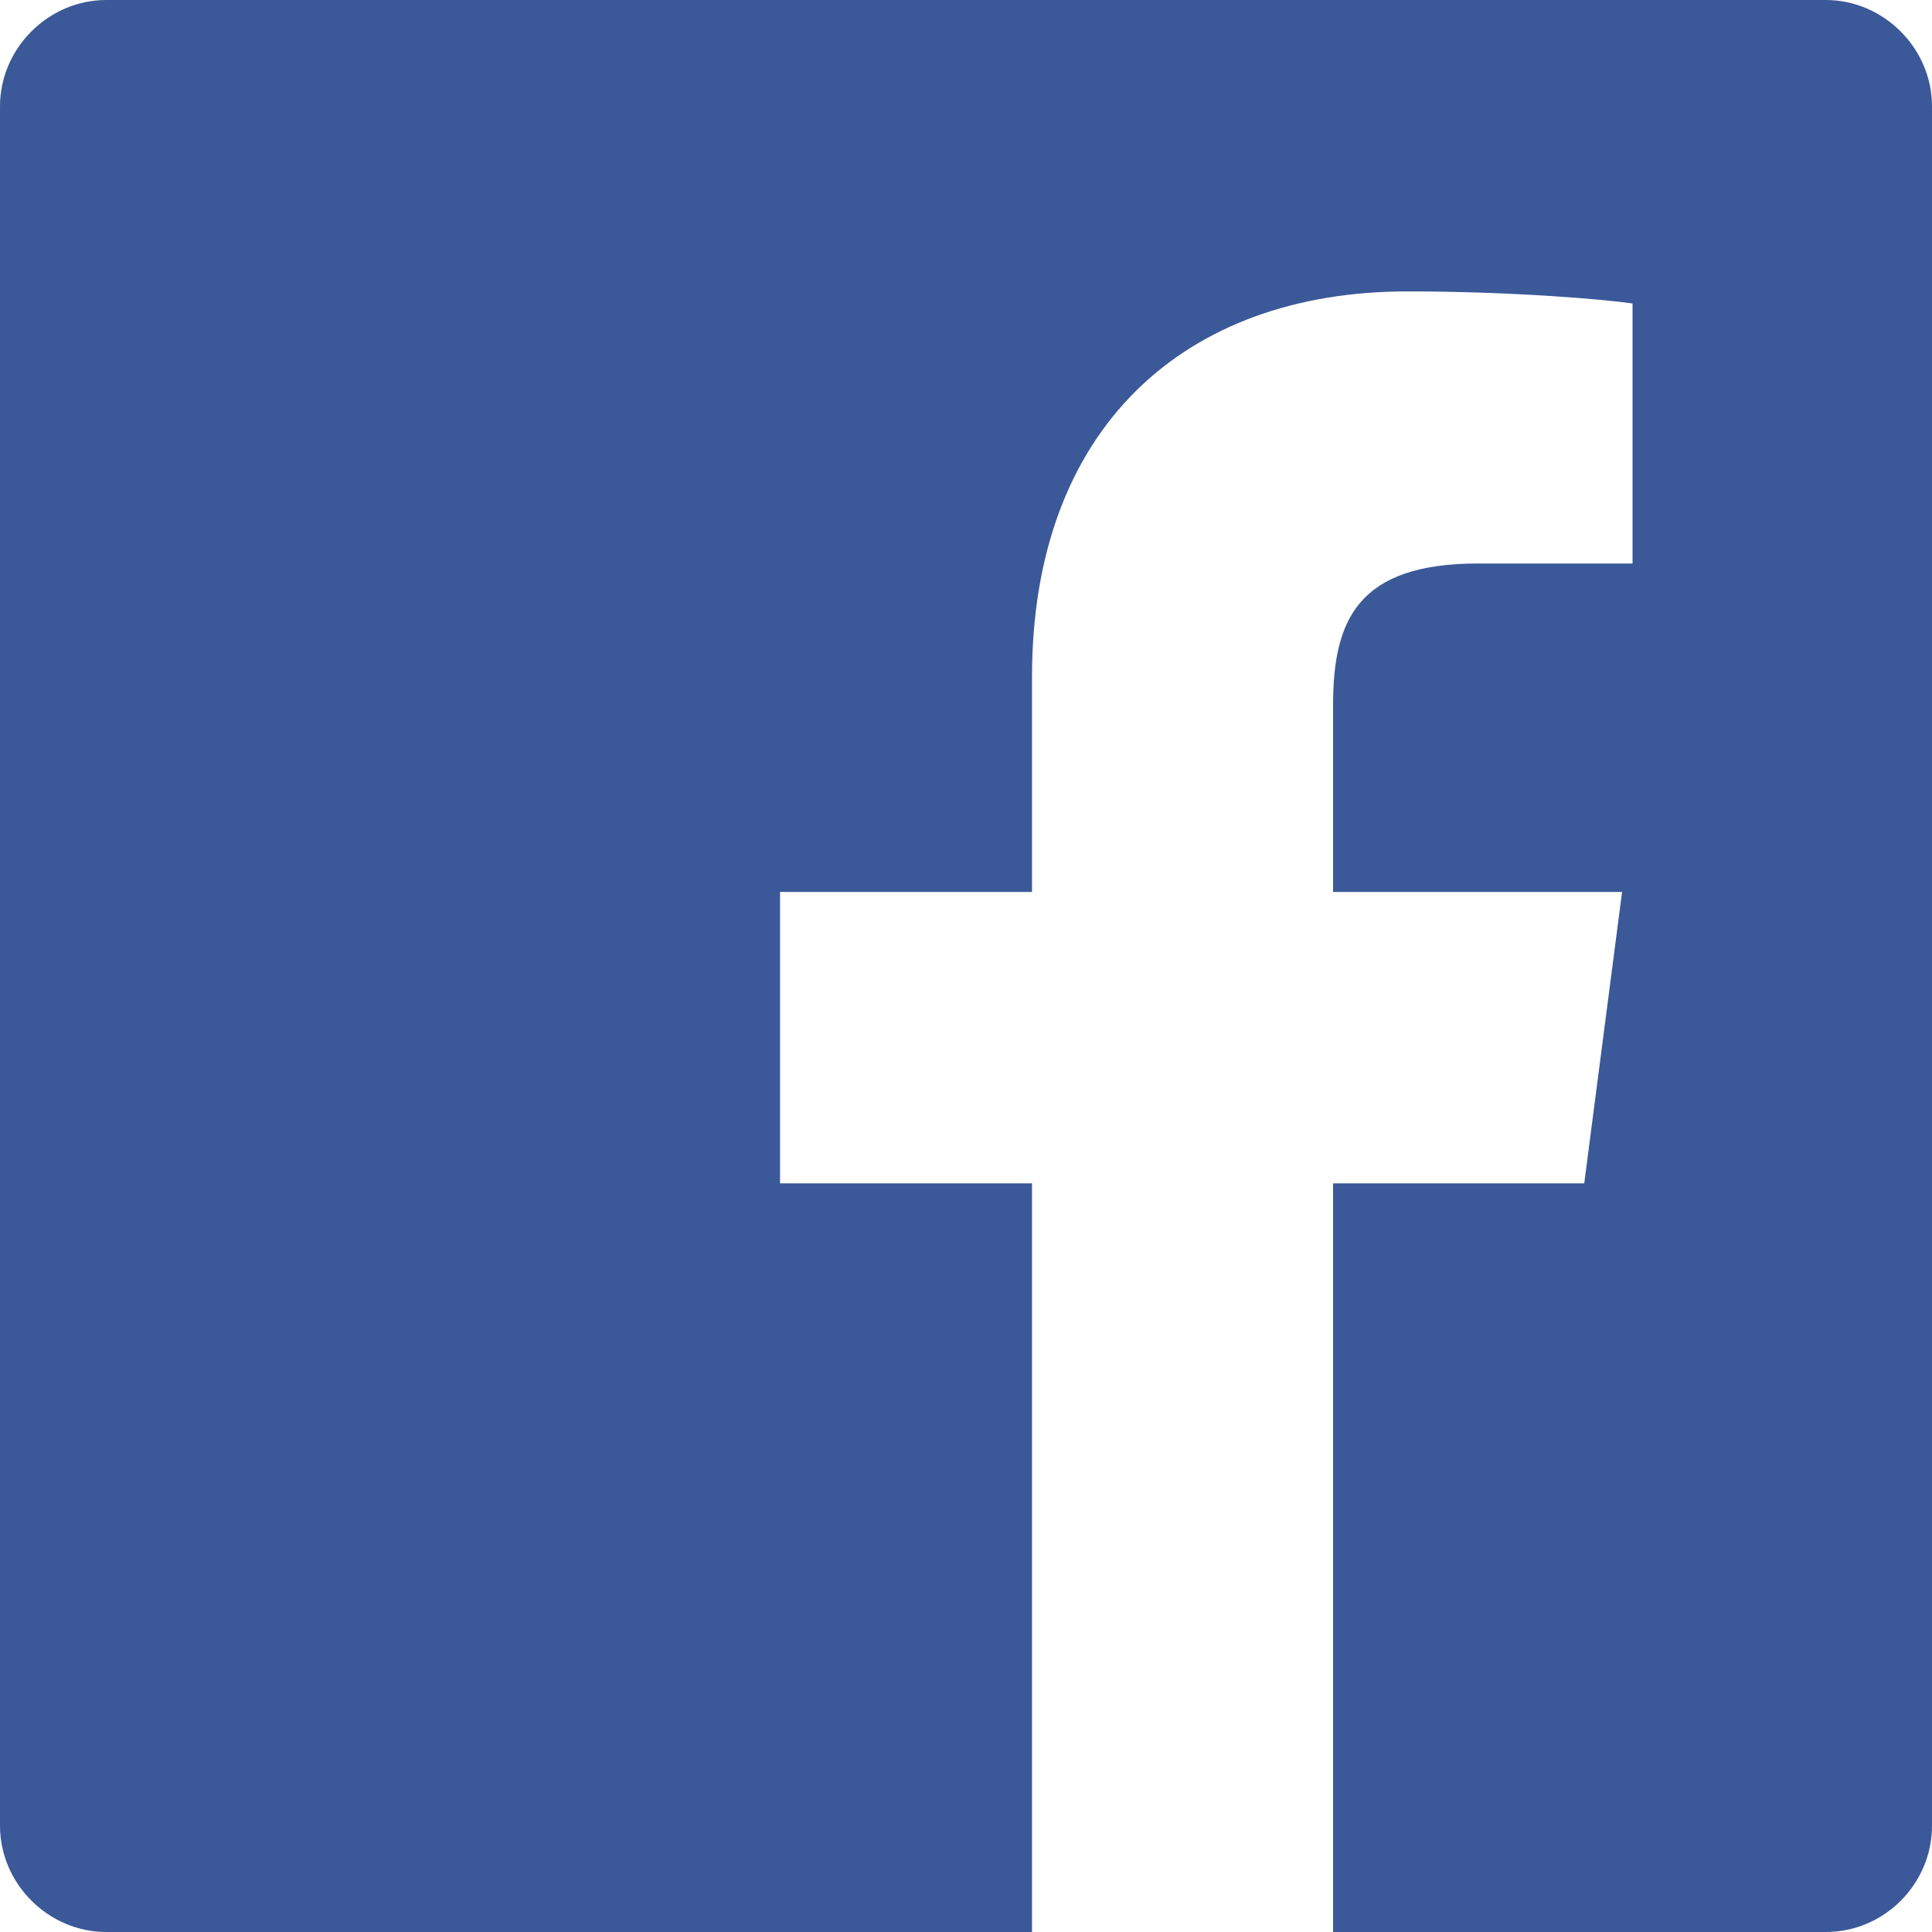
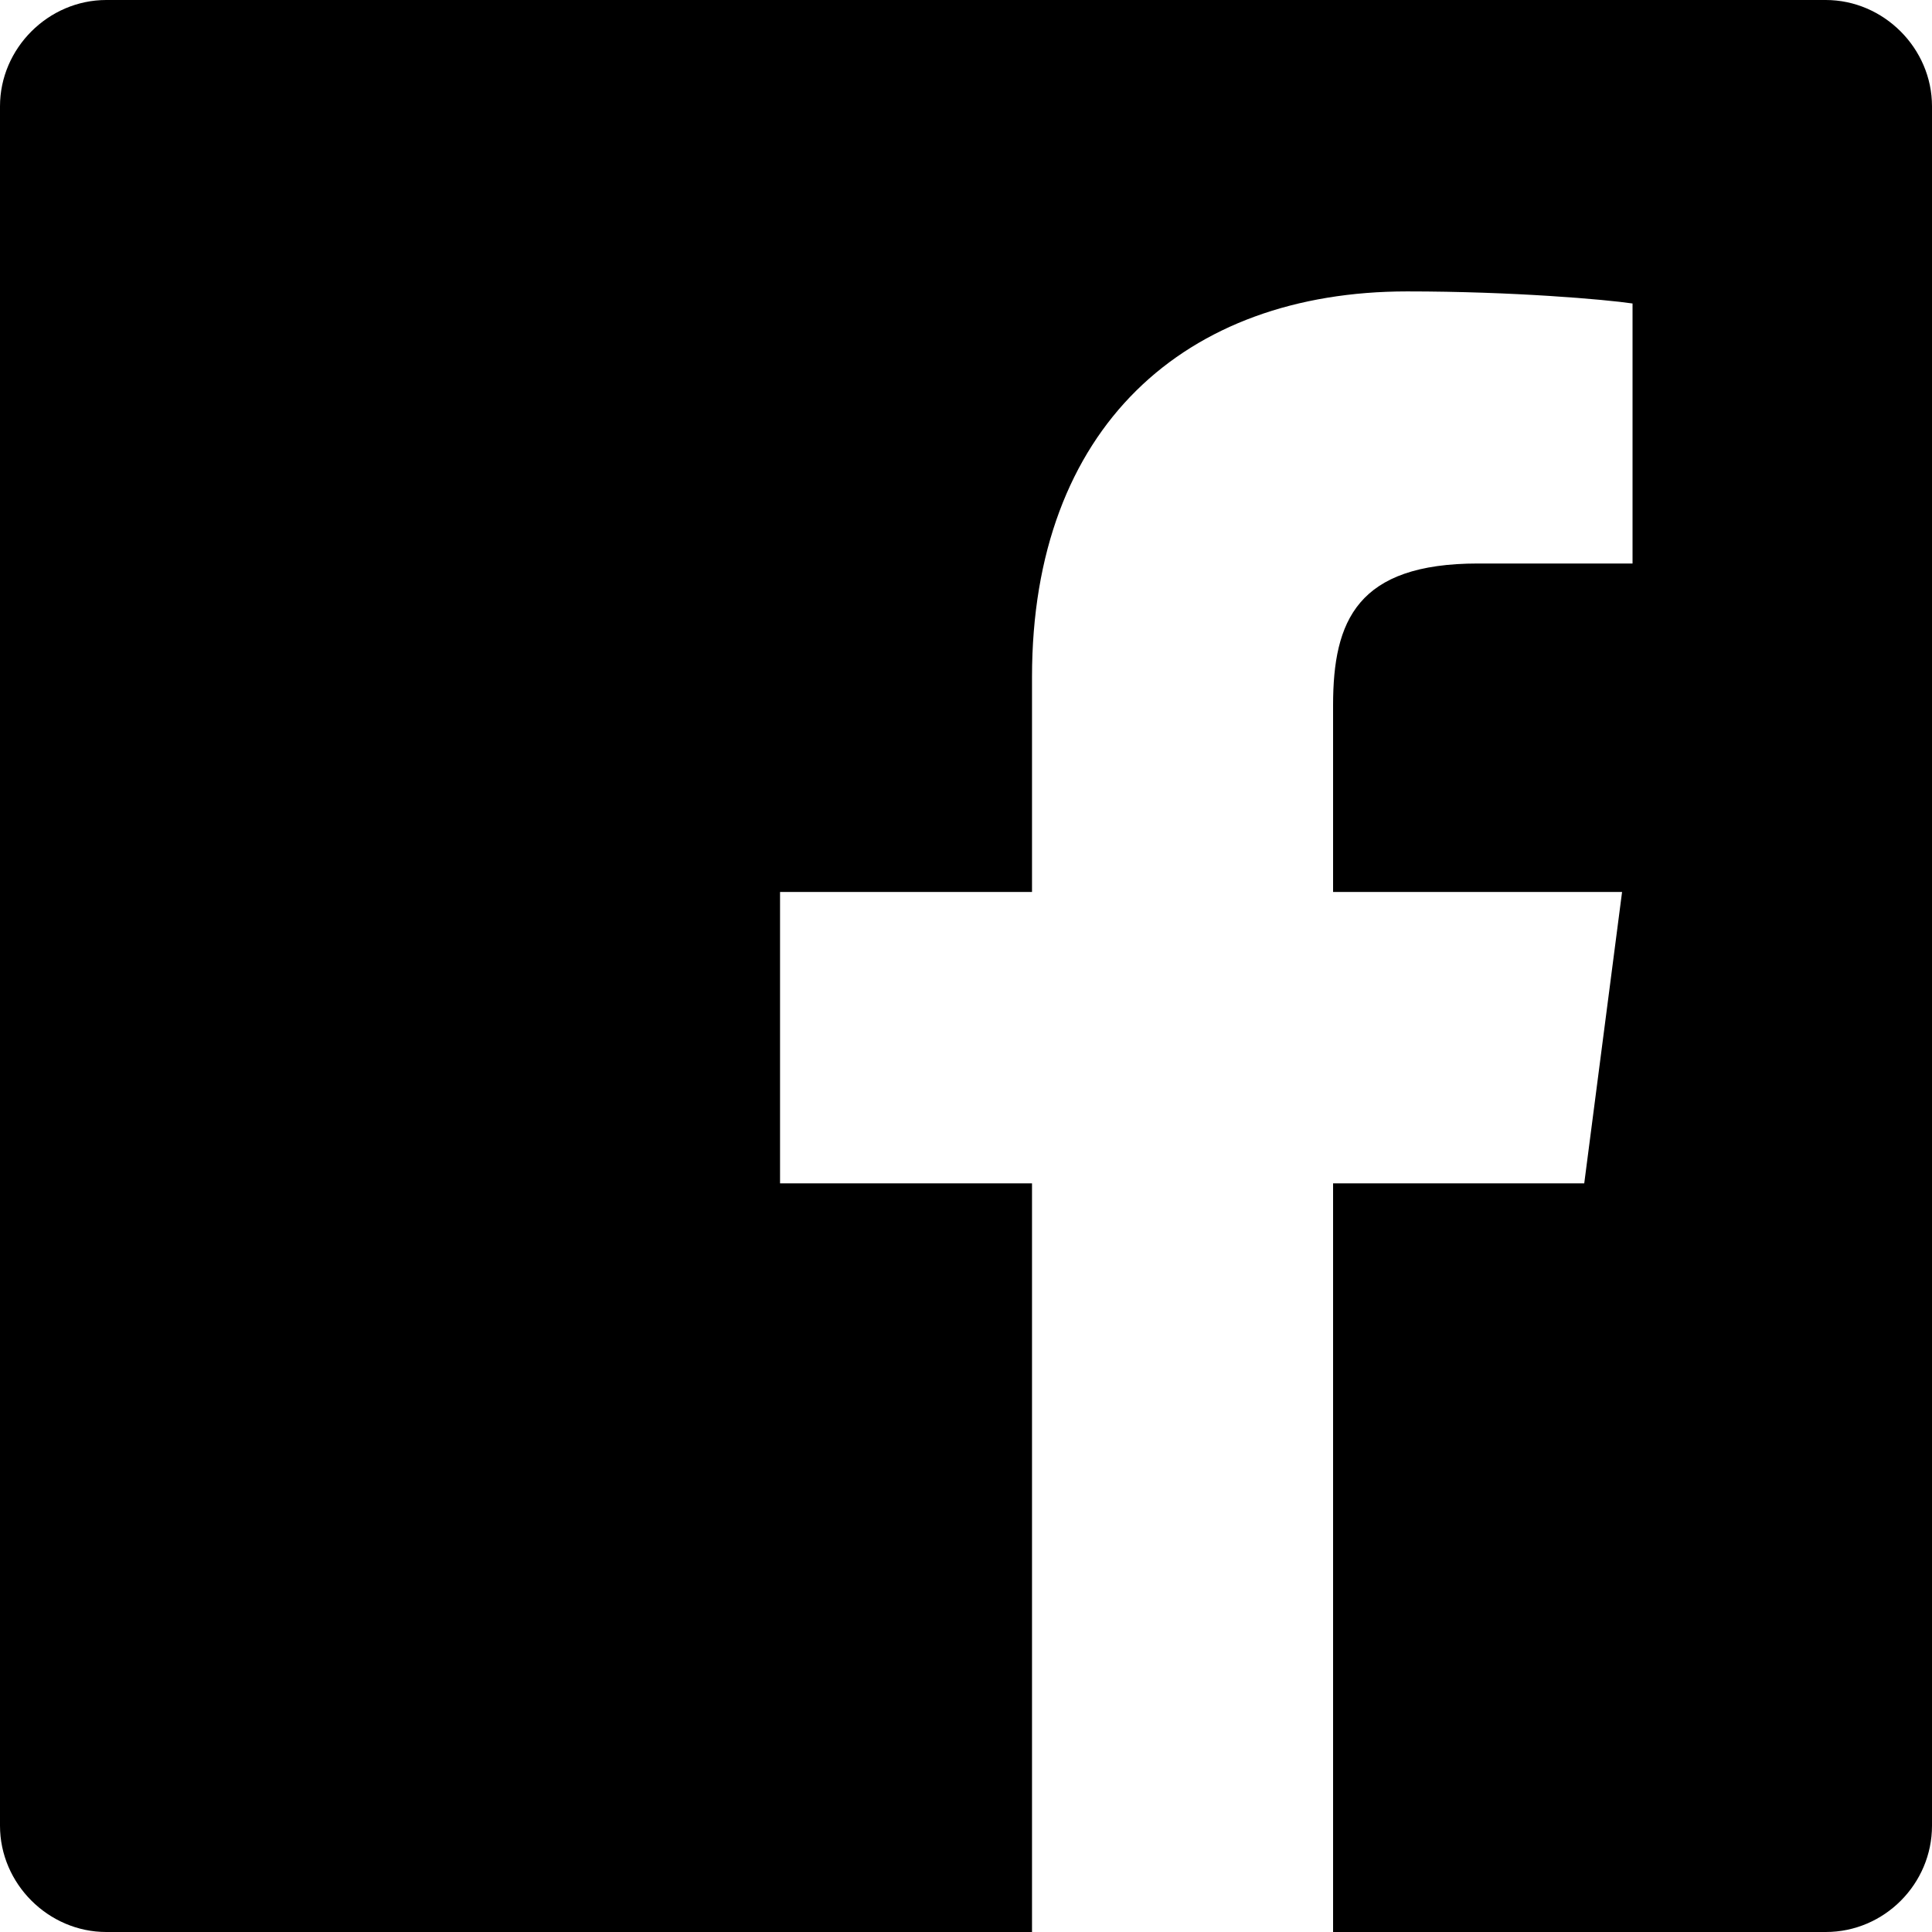
<svg xmlns="http://www.w3.org/2000/svg" aria-label="Facebook" viewBox="0 0 24 24">
-   <path fill="#3b5998" d="M22.68 0H1.32C.6 0 0 .6 0 1.32v21.36C0 23.4.6 24 1.32 24h11.5v-9.3H9.69v-3.62h3.13V8.41c0-3.1 1.9-4.79 4.66-4.79 1.32 0 2.46.1 2.8.15V7h-1.92c-1.5 0-1.8.71-1.8 1.76v2.32h3.59l-.47 3.62h-3.12V24h6.12c.73 0 1.32-.6 1.32-1.32V1.32C24 .6 23.4 0 22.68 0z" />
+   <path d="M22.68 0H1.32C.6 0 0 .6 0 1.32v21.36C0 23.4.6 24 1.32 24h11.5v-9.3H9.69v-3.62h3.13V8.41c0-3.1 1.9-4.79 4.66-4.79 1.32 0 2.46.1 2.8.15V7h-1.92c-1.5 0-1.8.71-1.8 1.76v2.32h3.59l-.47 3.62h-3.12V24h6.12c.73 0 1.32-.6 1.32-1.32V1.32C24 .6 23.4 0 22.68 0z" />
</svg>
